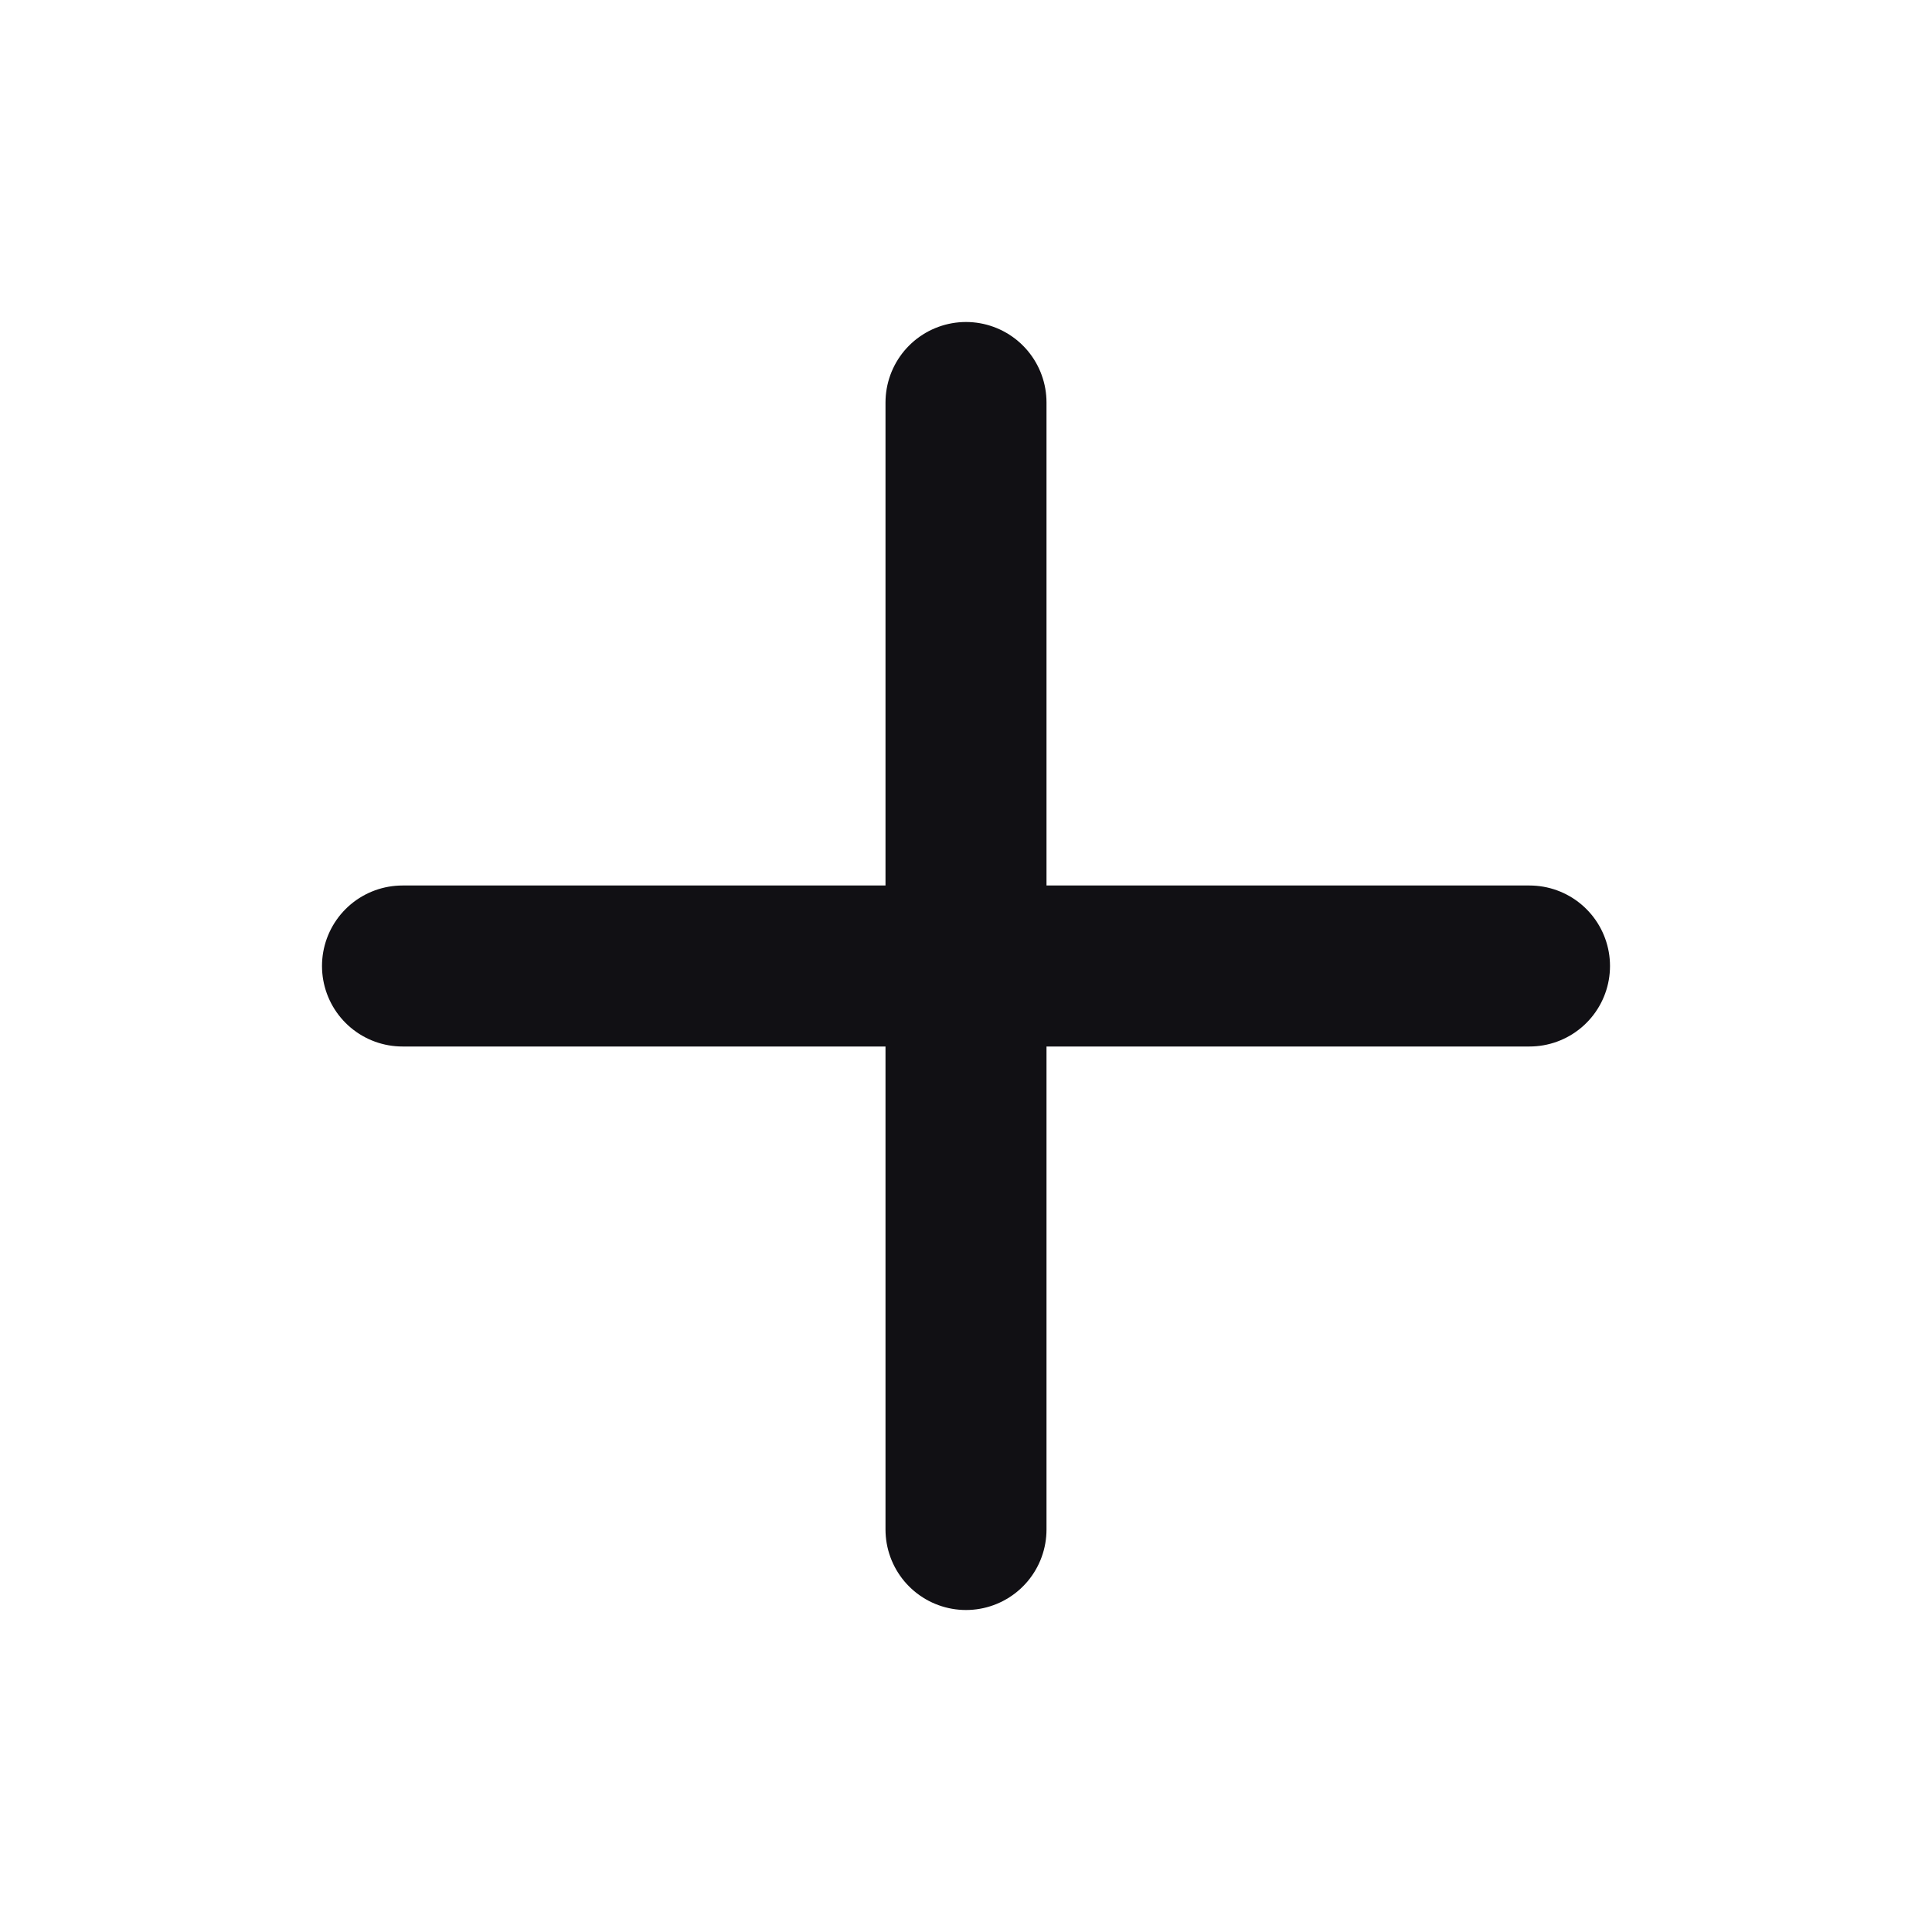
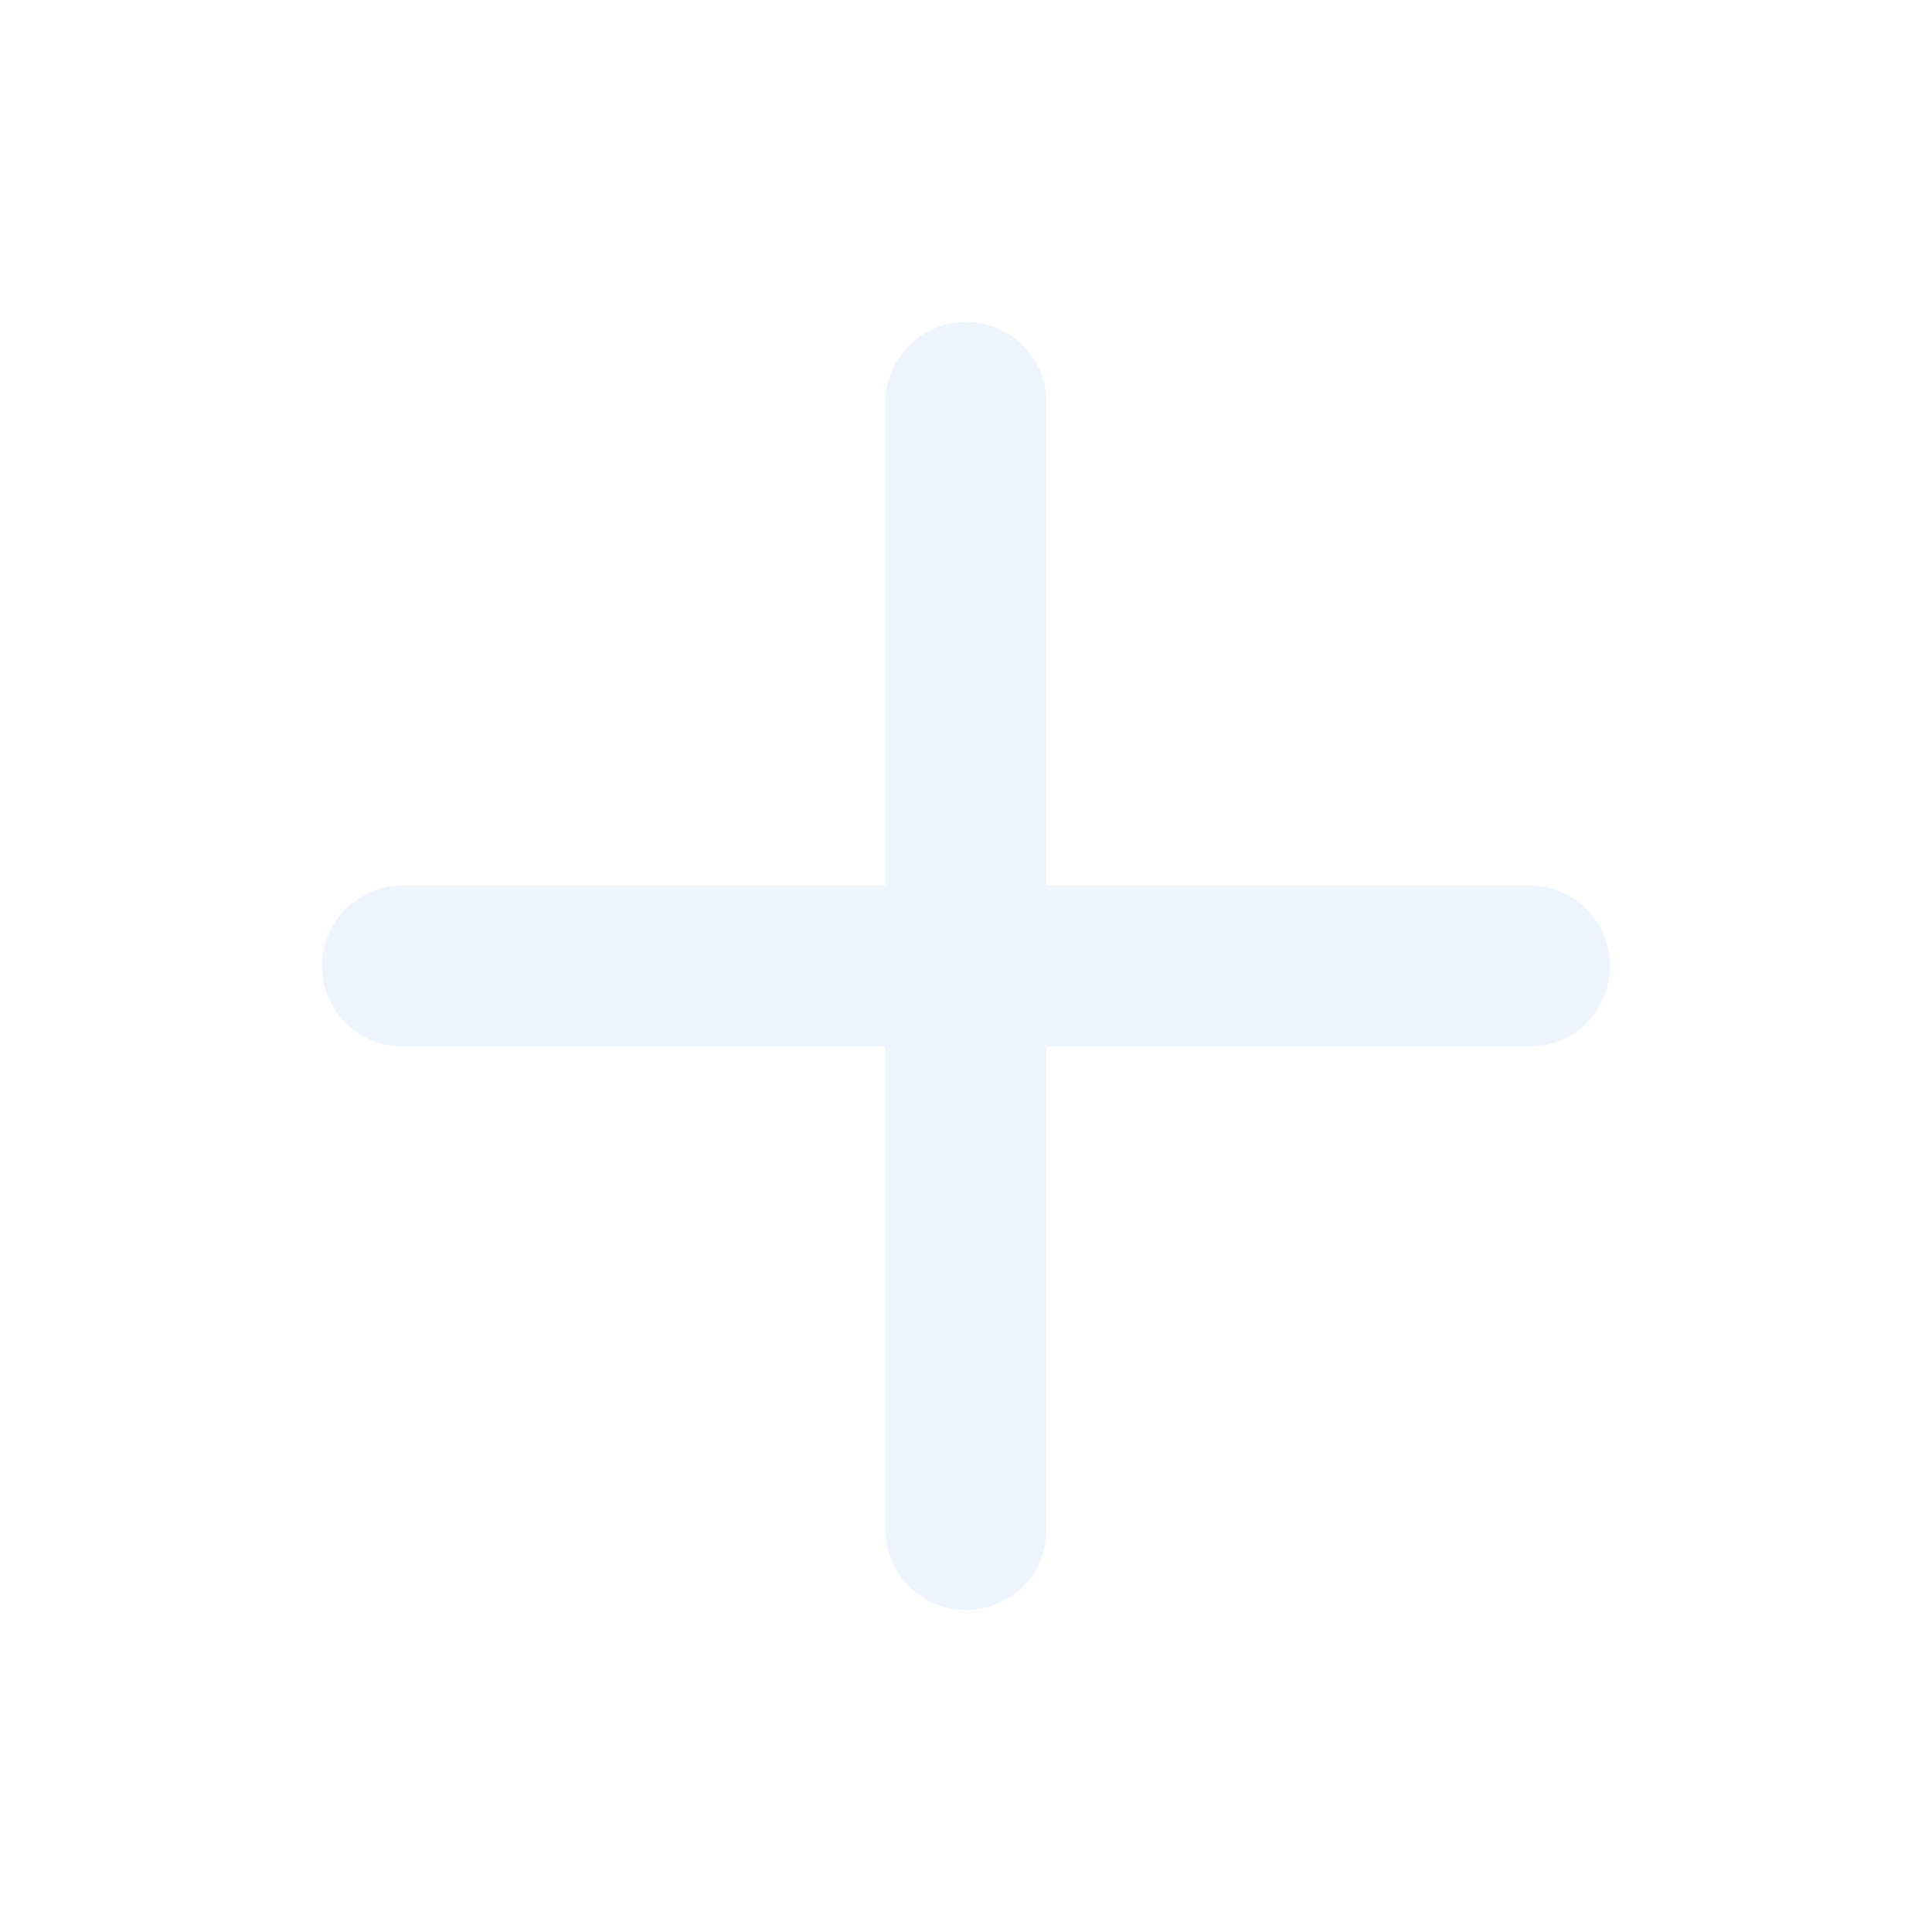
- <svg xmlns="http://www.w3.org/2000/svg" width="24" height="24" viewBox="0 0 24 24" fill="none" stroke="#111014" stroke-width="2" stroke-linecap="round" stroke-linejoin="round">
+ <svg xmlns="http://www.w3.org/2000/svg" width="24" height="24" viewBox="0 0 24 24" fill="none" stroke="#edf4fd" stroke-width="2" stroke-linecap="round" stroke-linejoin="round">
  <path d="M5 12h14" />
  <path d="M12 5v14" />
</svg>
